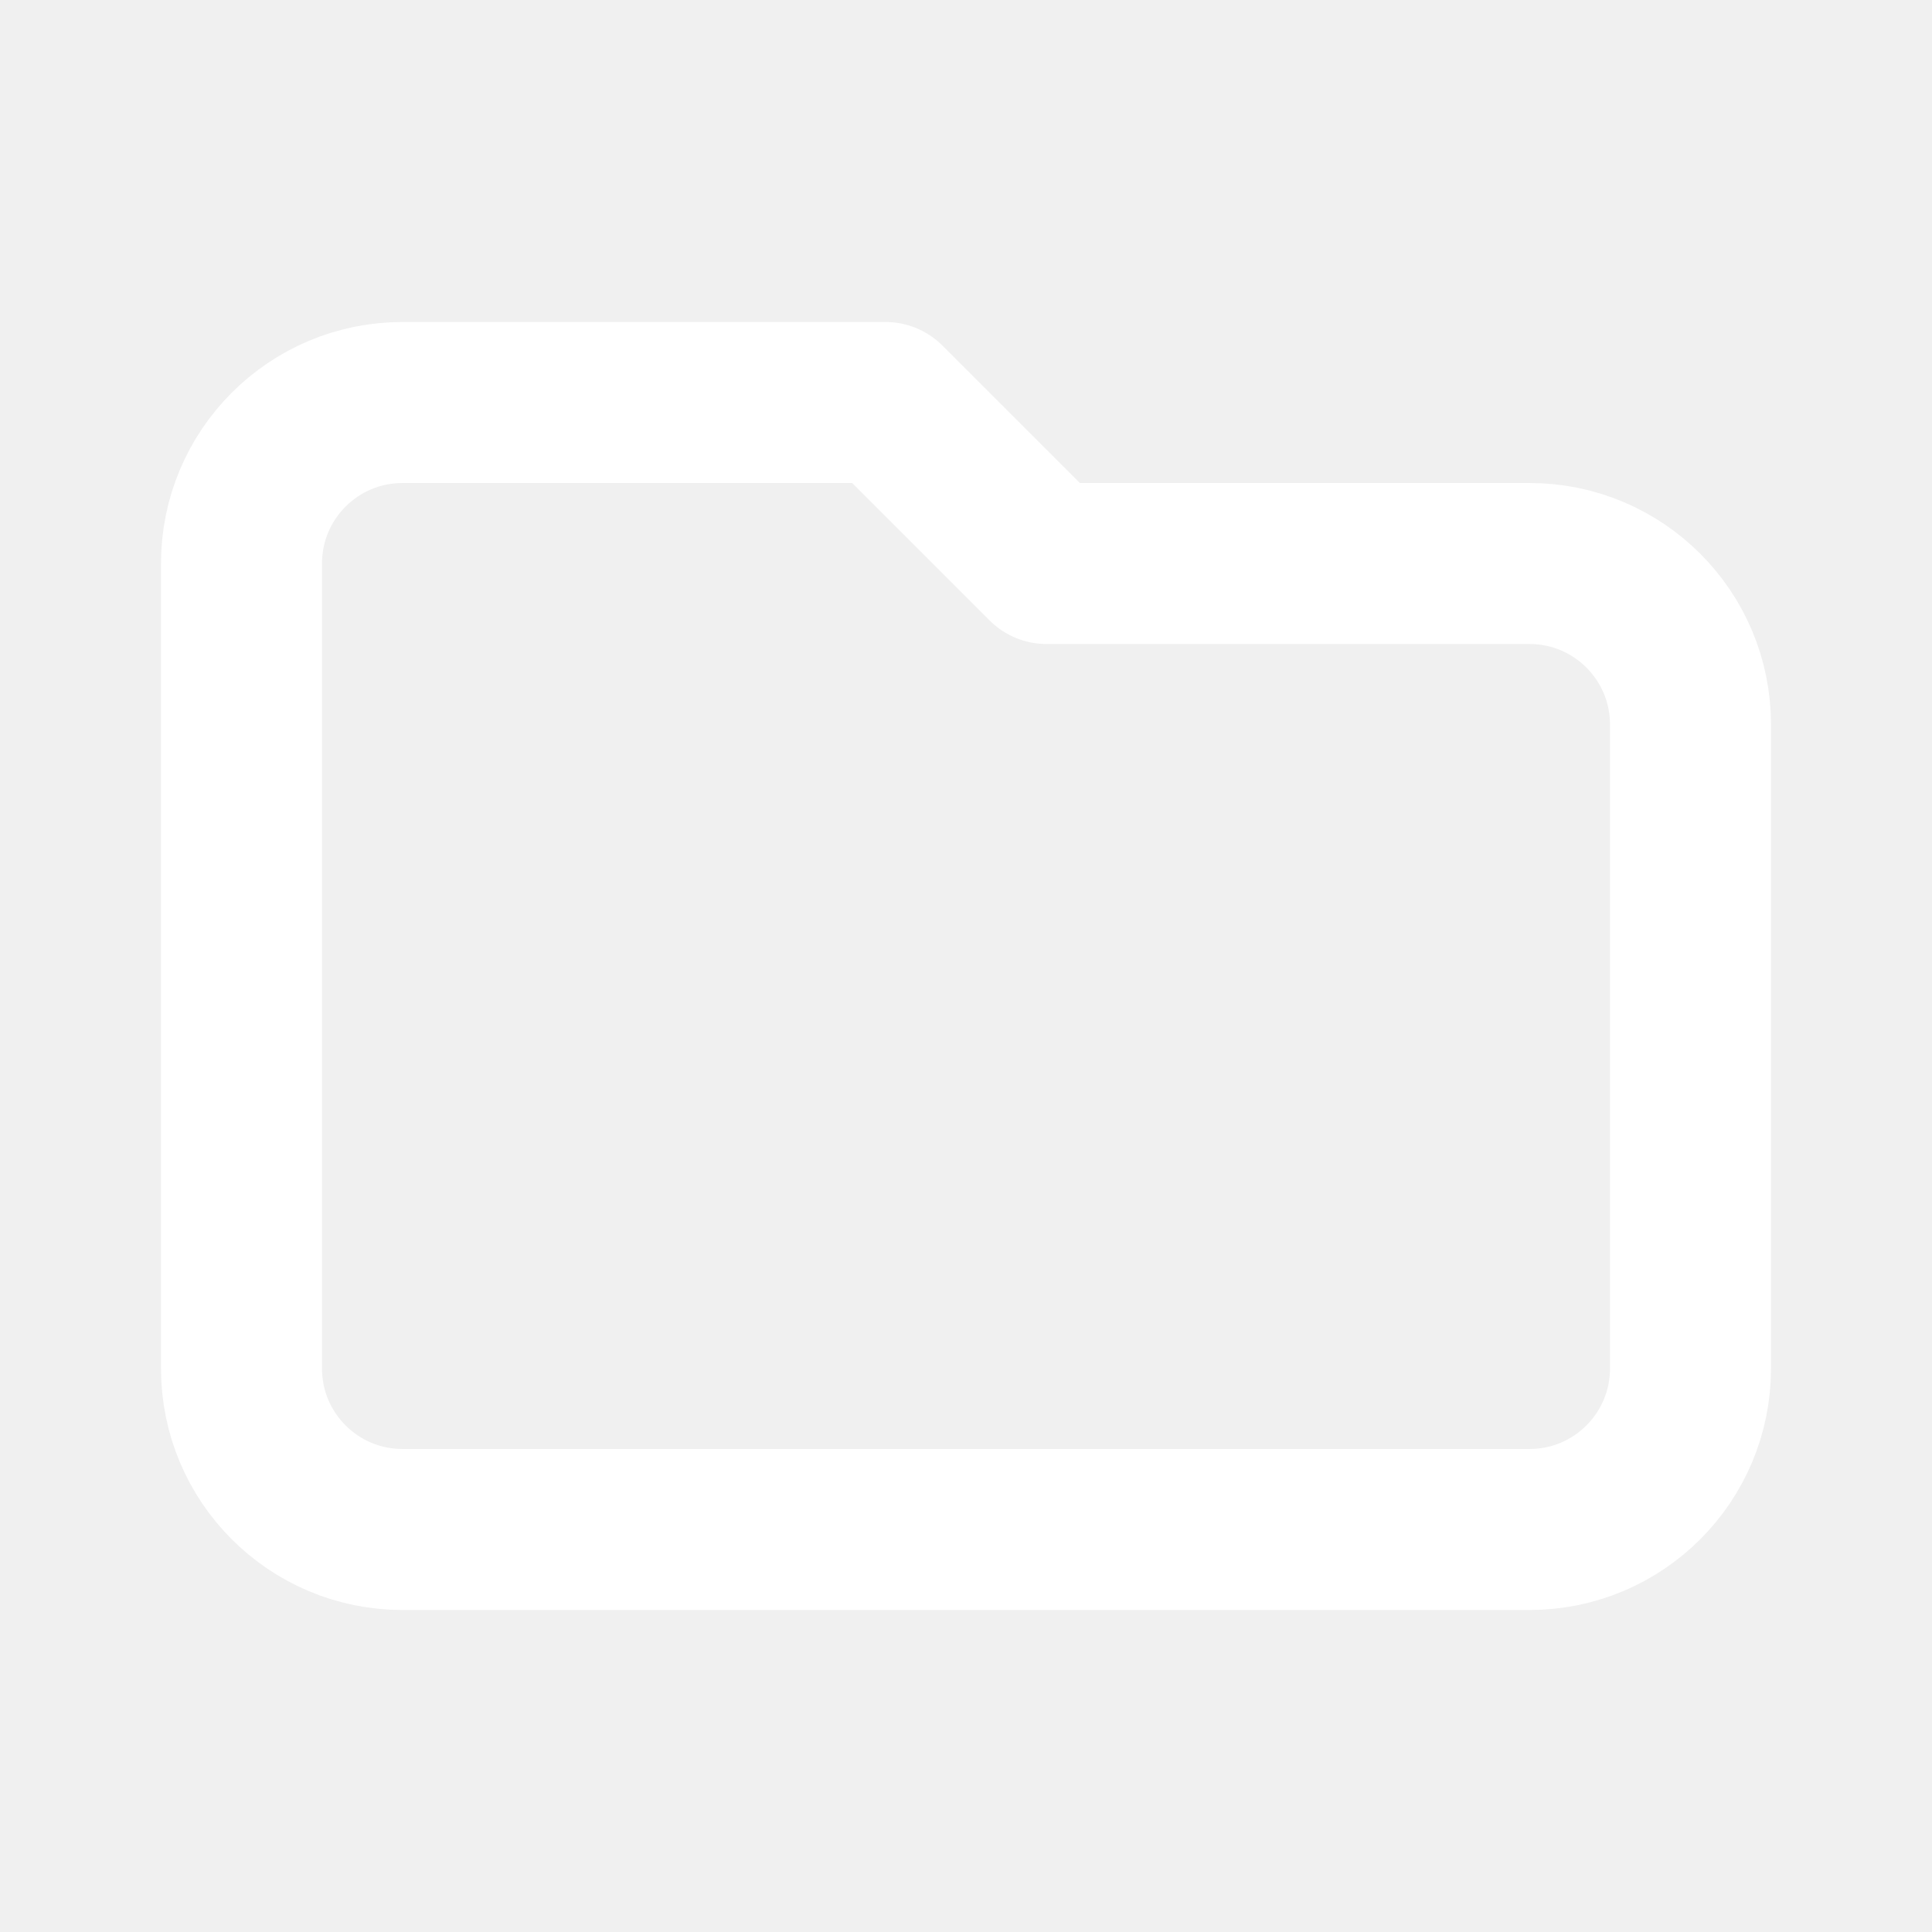
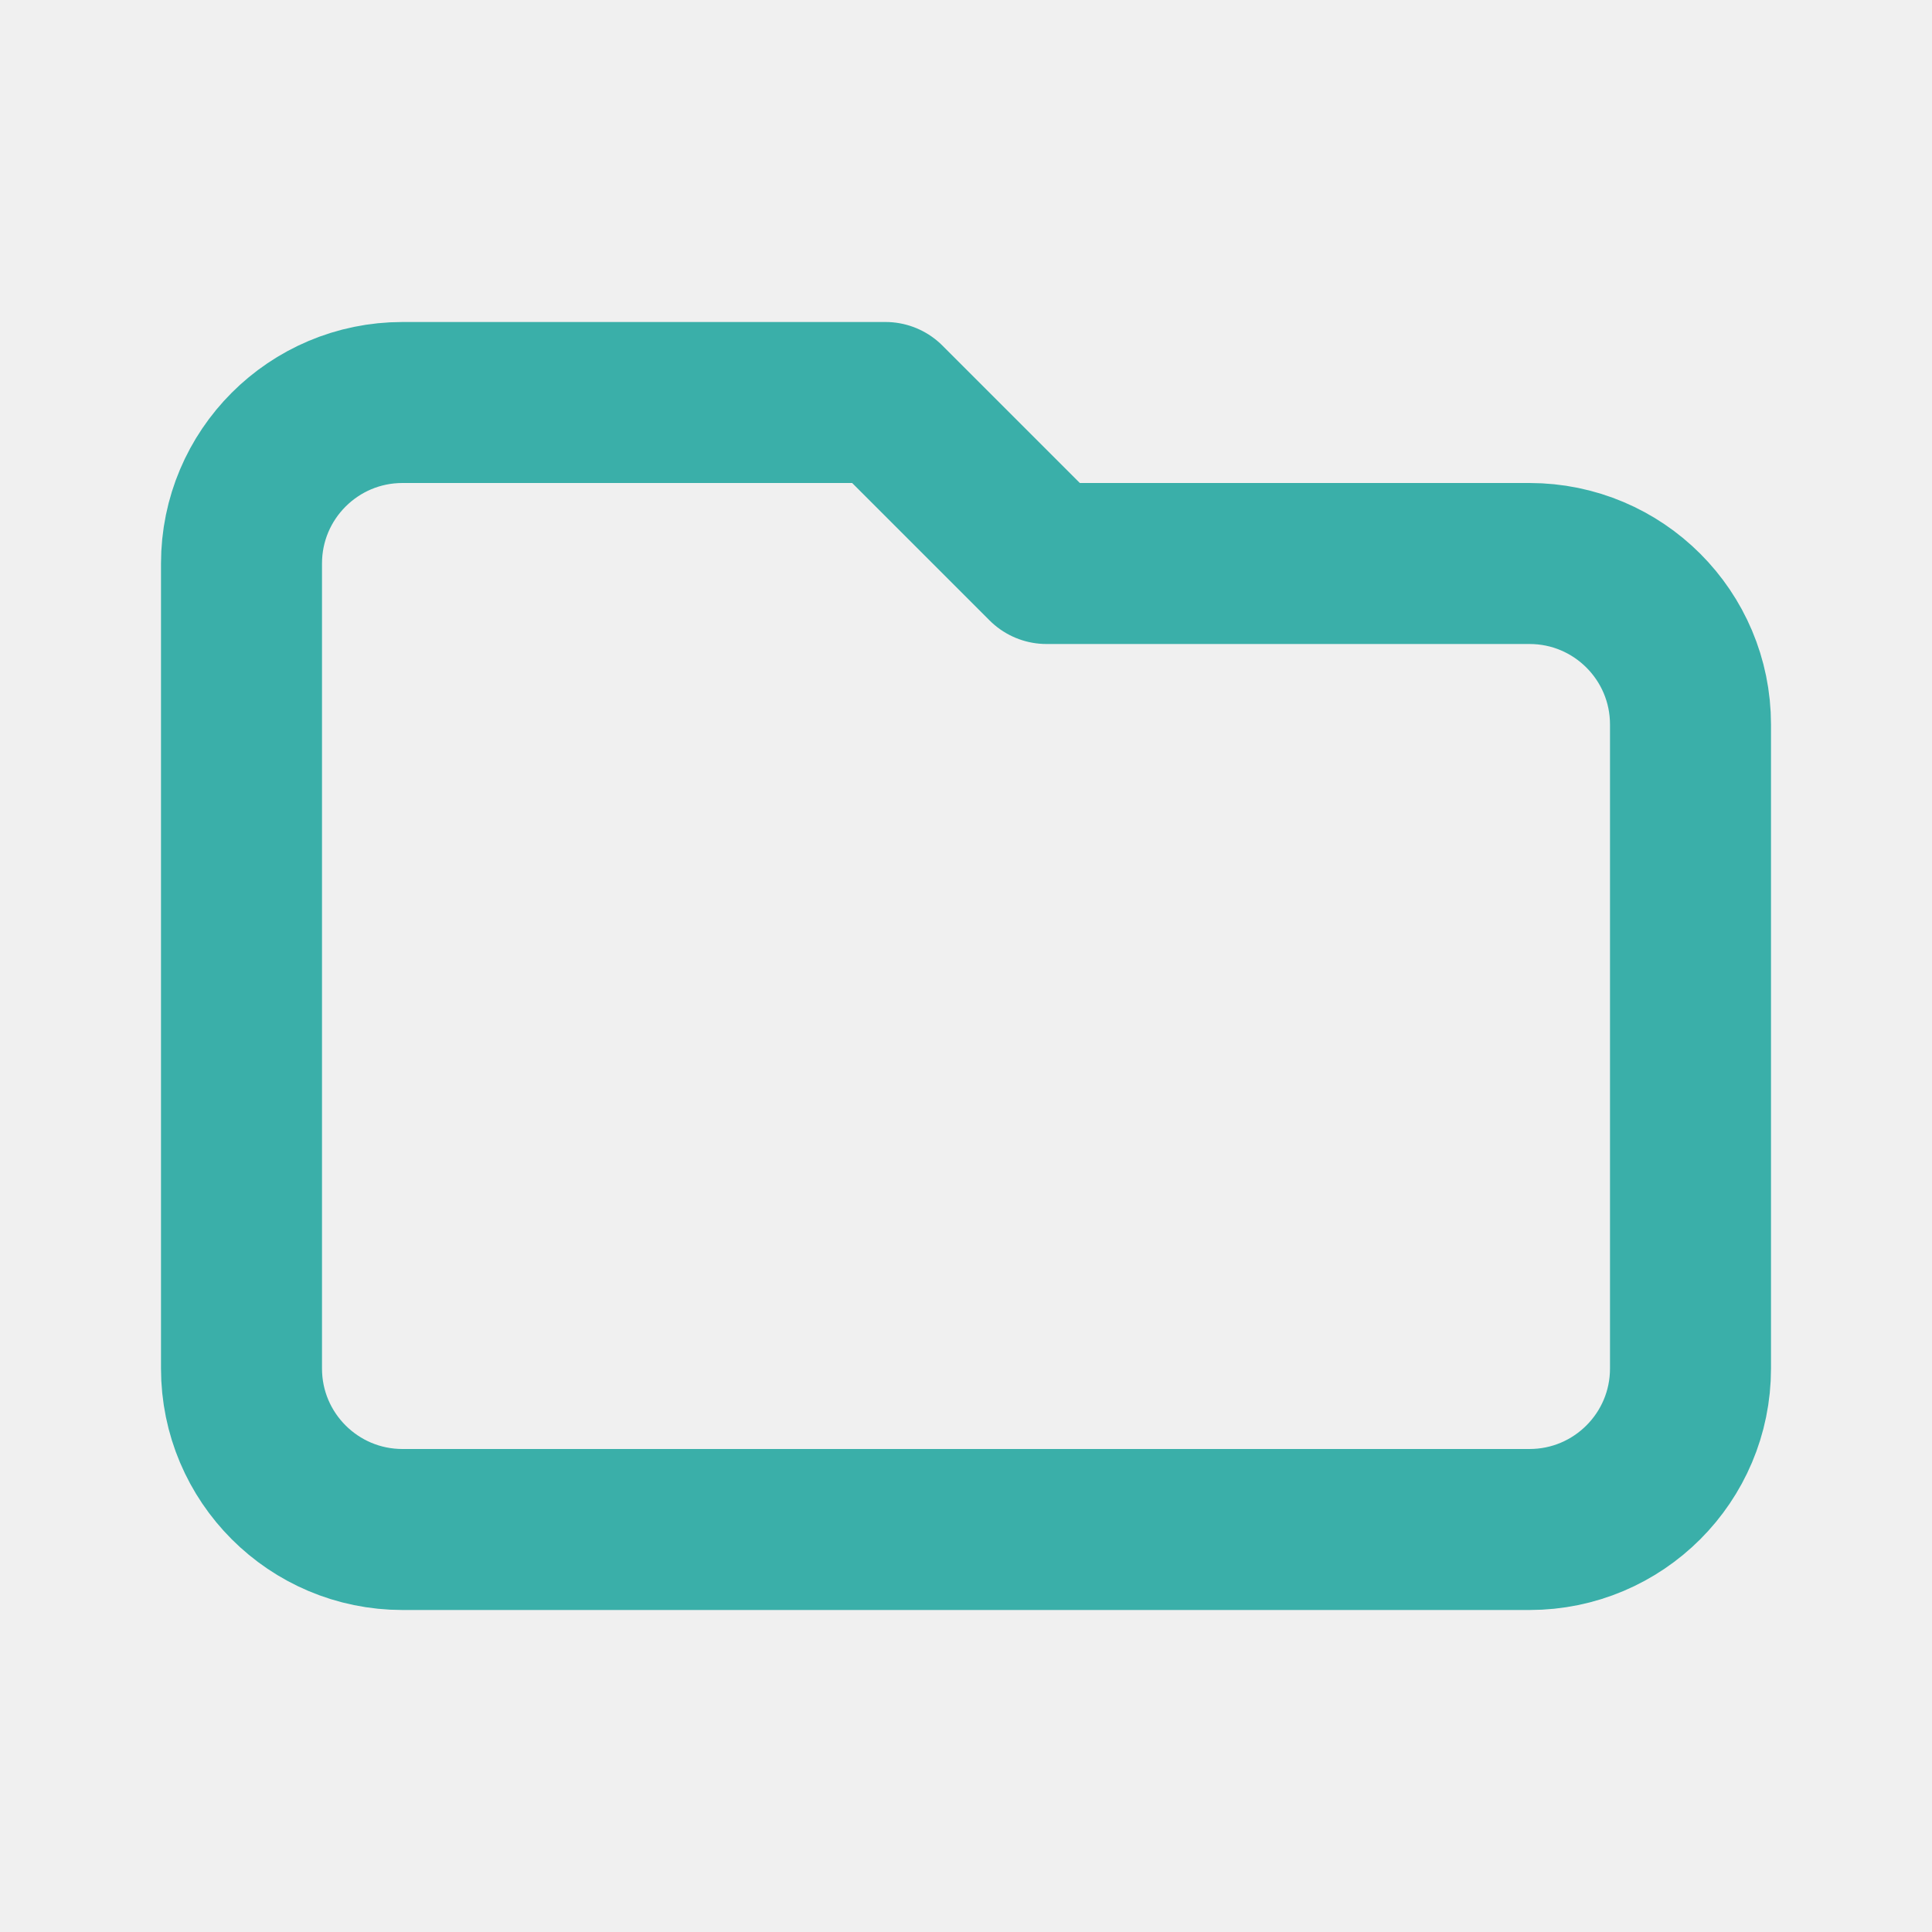
- <svg xmlns="http://www.w3.org/2000/svg" class="w-6 h-6" fill="none" stroke="white" viewBox="0 0 24 24">
+ <svg xmlns="http://www.w3.org/2000/svg" class="w-6 h-6" fill="none" stroke="#3AAFA9" viewBox="0 0 24 24">
  <path stroke-linecap="round" stroke-linejoin="round" stroke-width="2" d="M3 7v10a2 2 0 002 2h14a2 2 0 002-2V9a2 2 0 00-2-2h-6l-2-2H5a2 2 0 00-2 2z" />
</svg>
